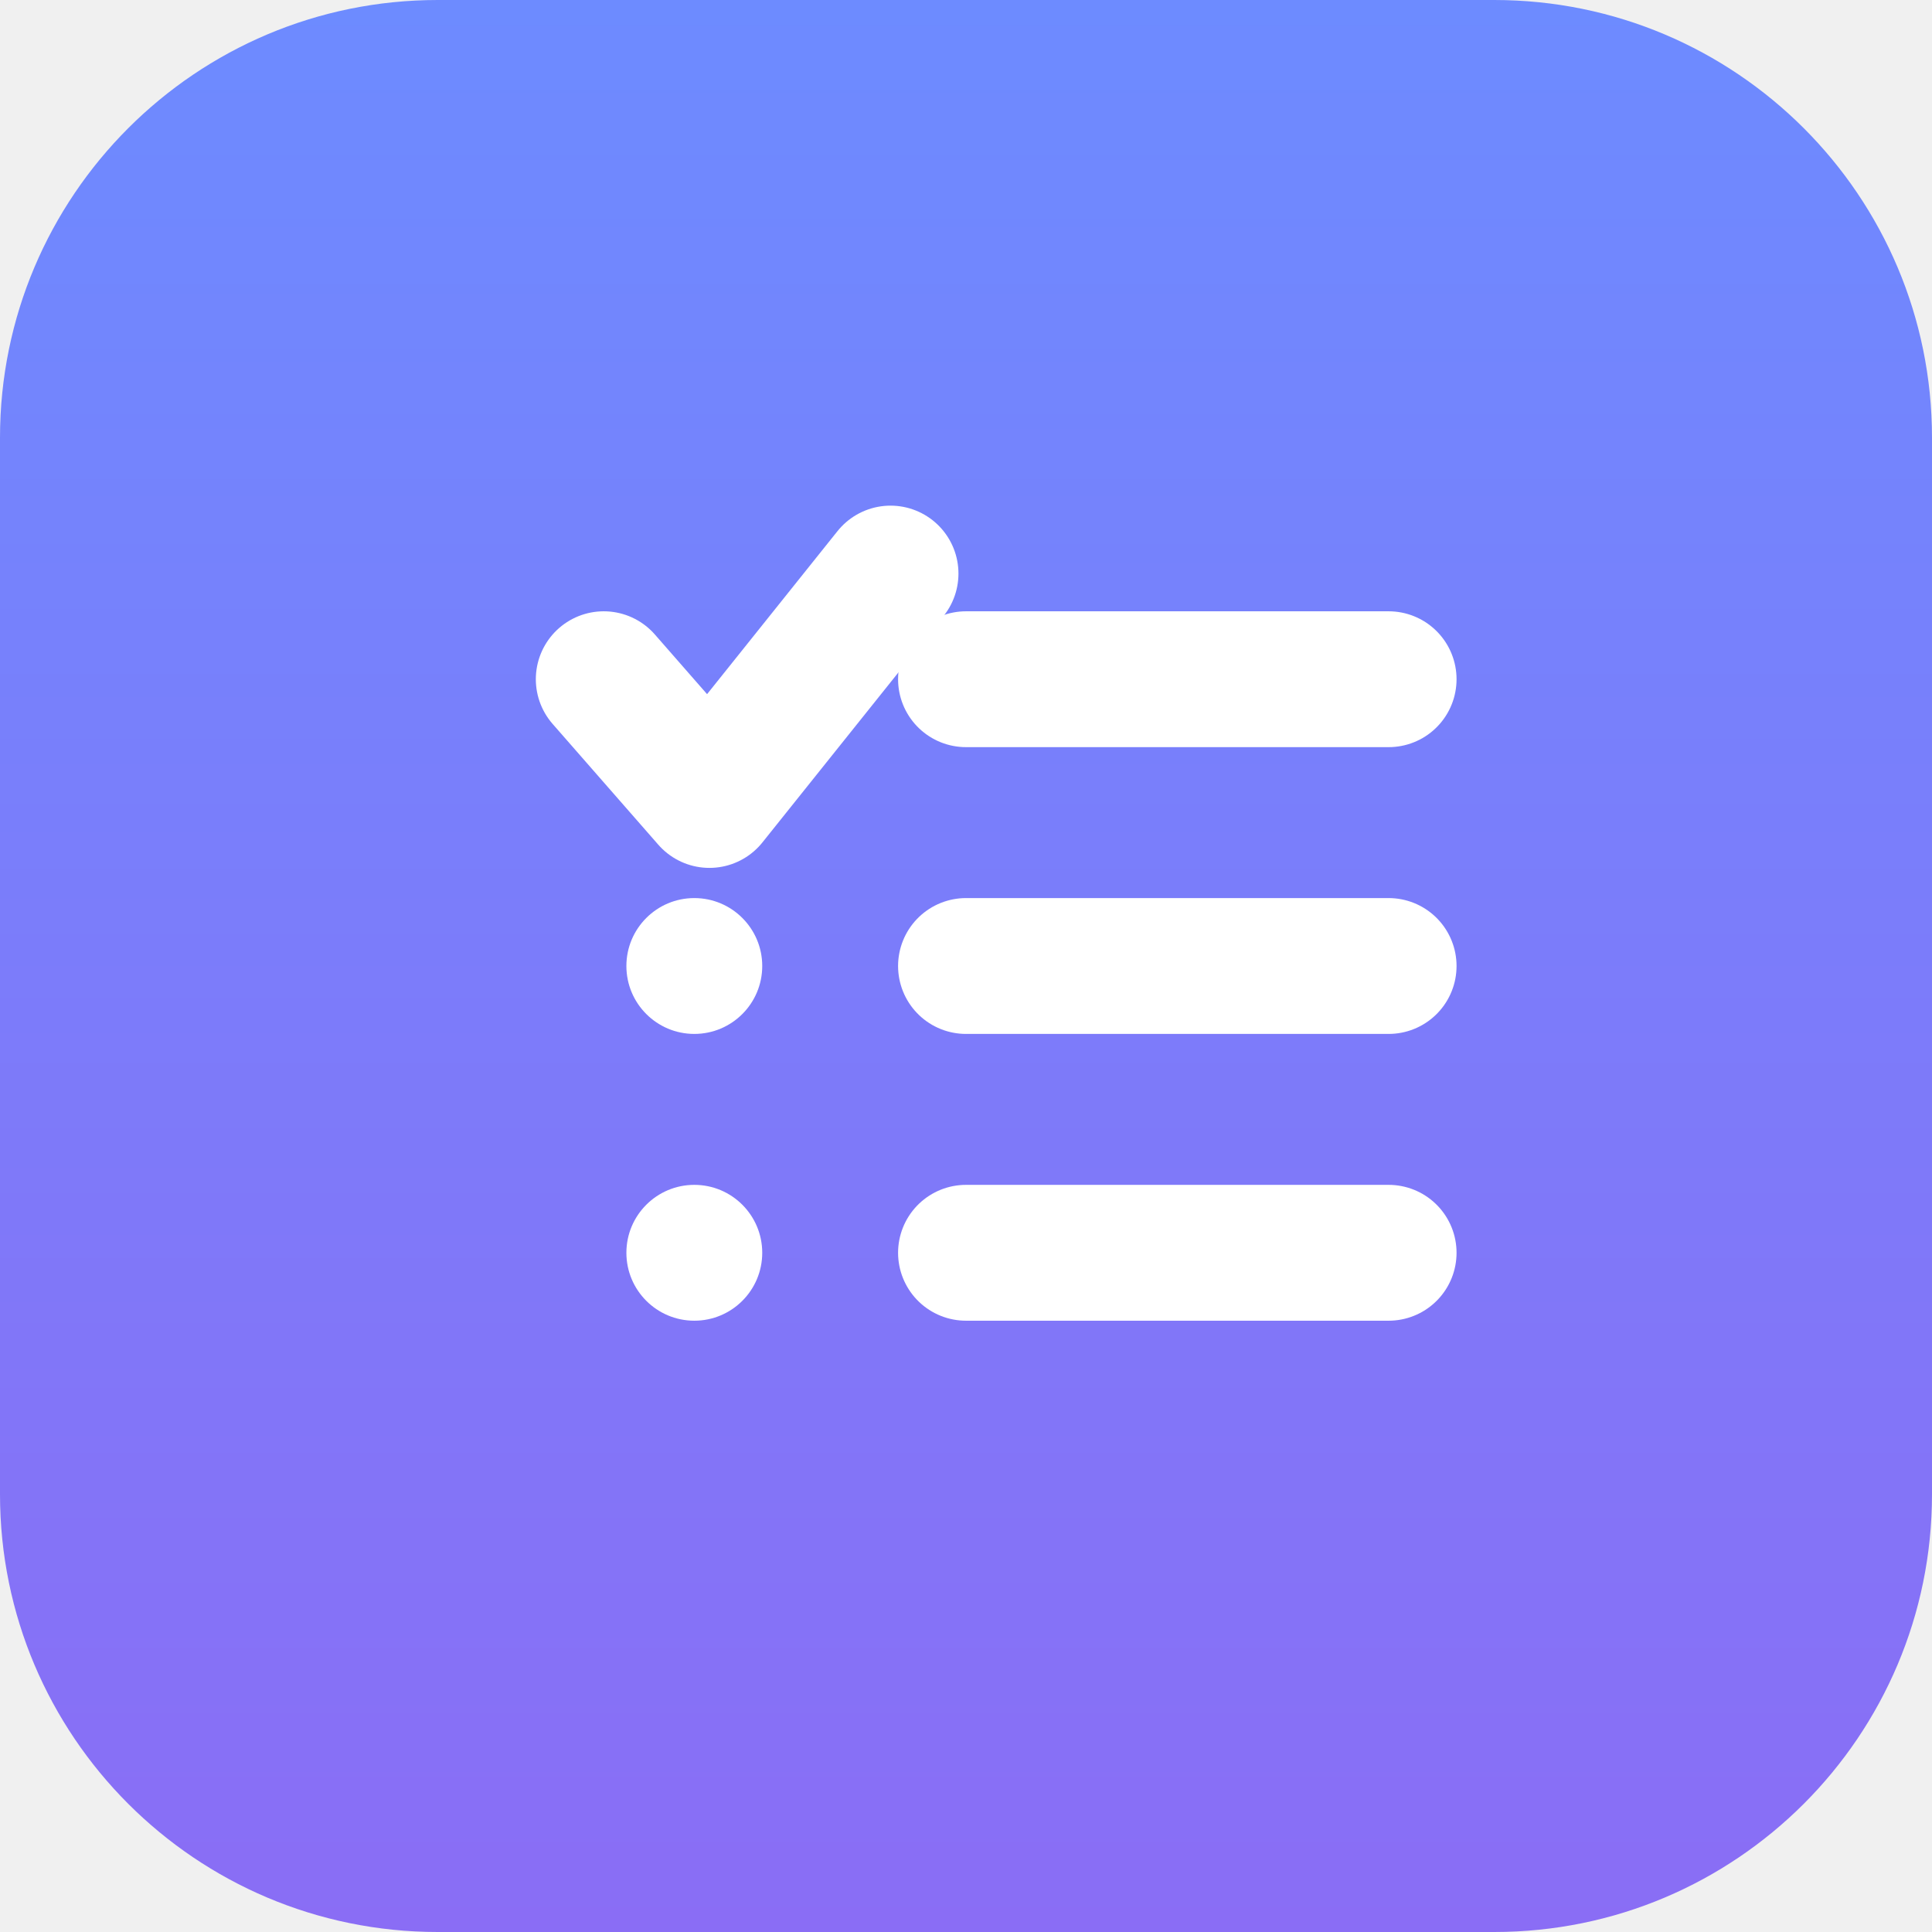
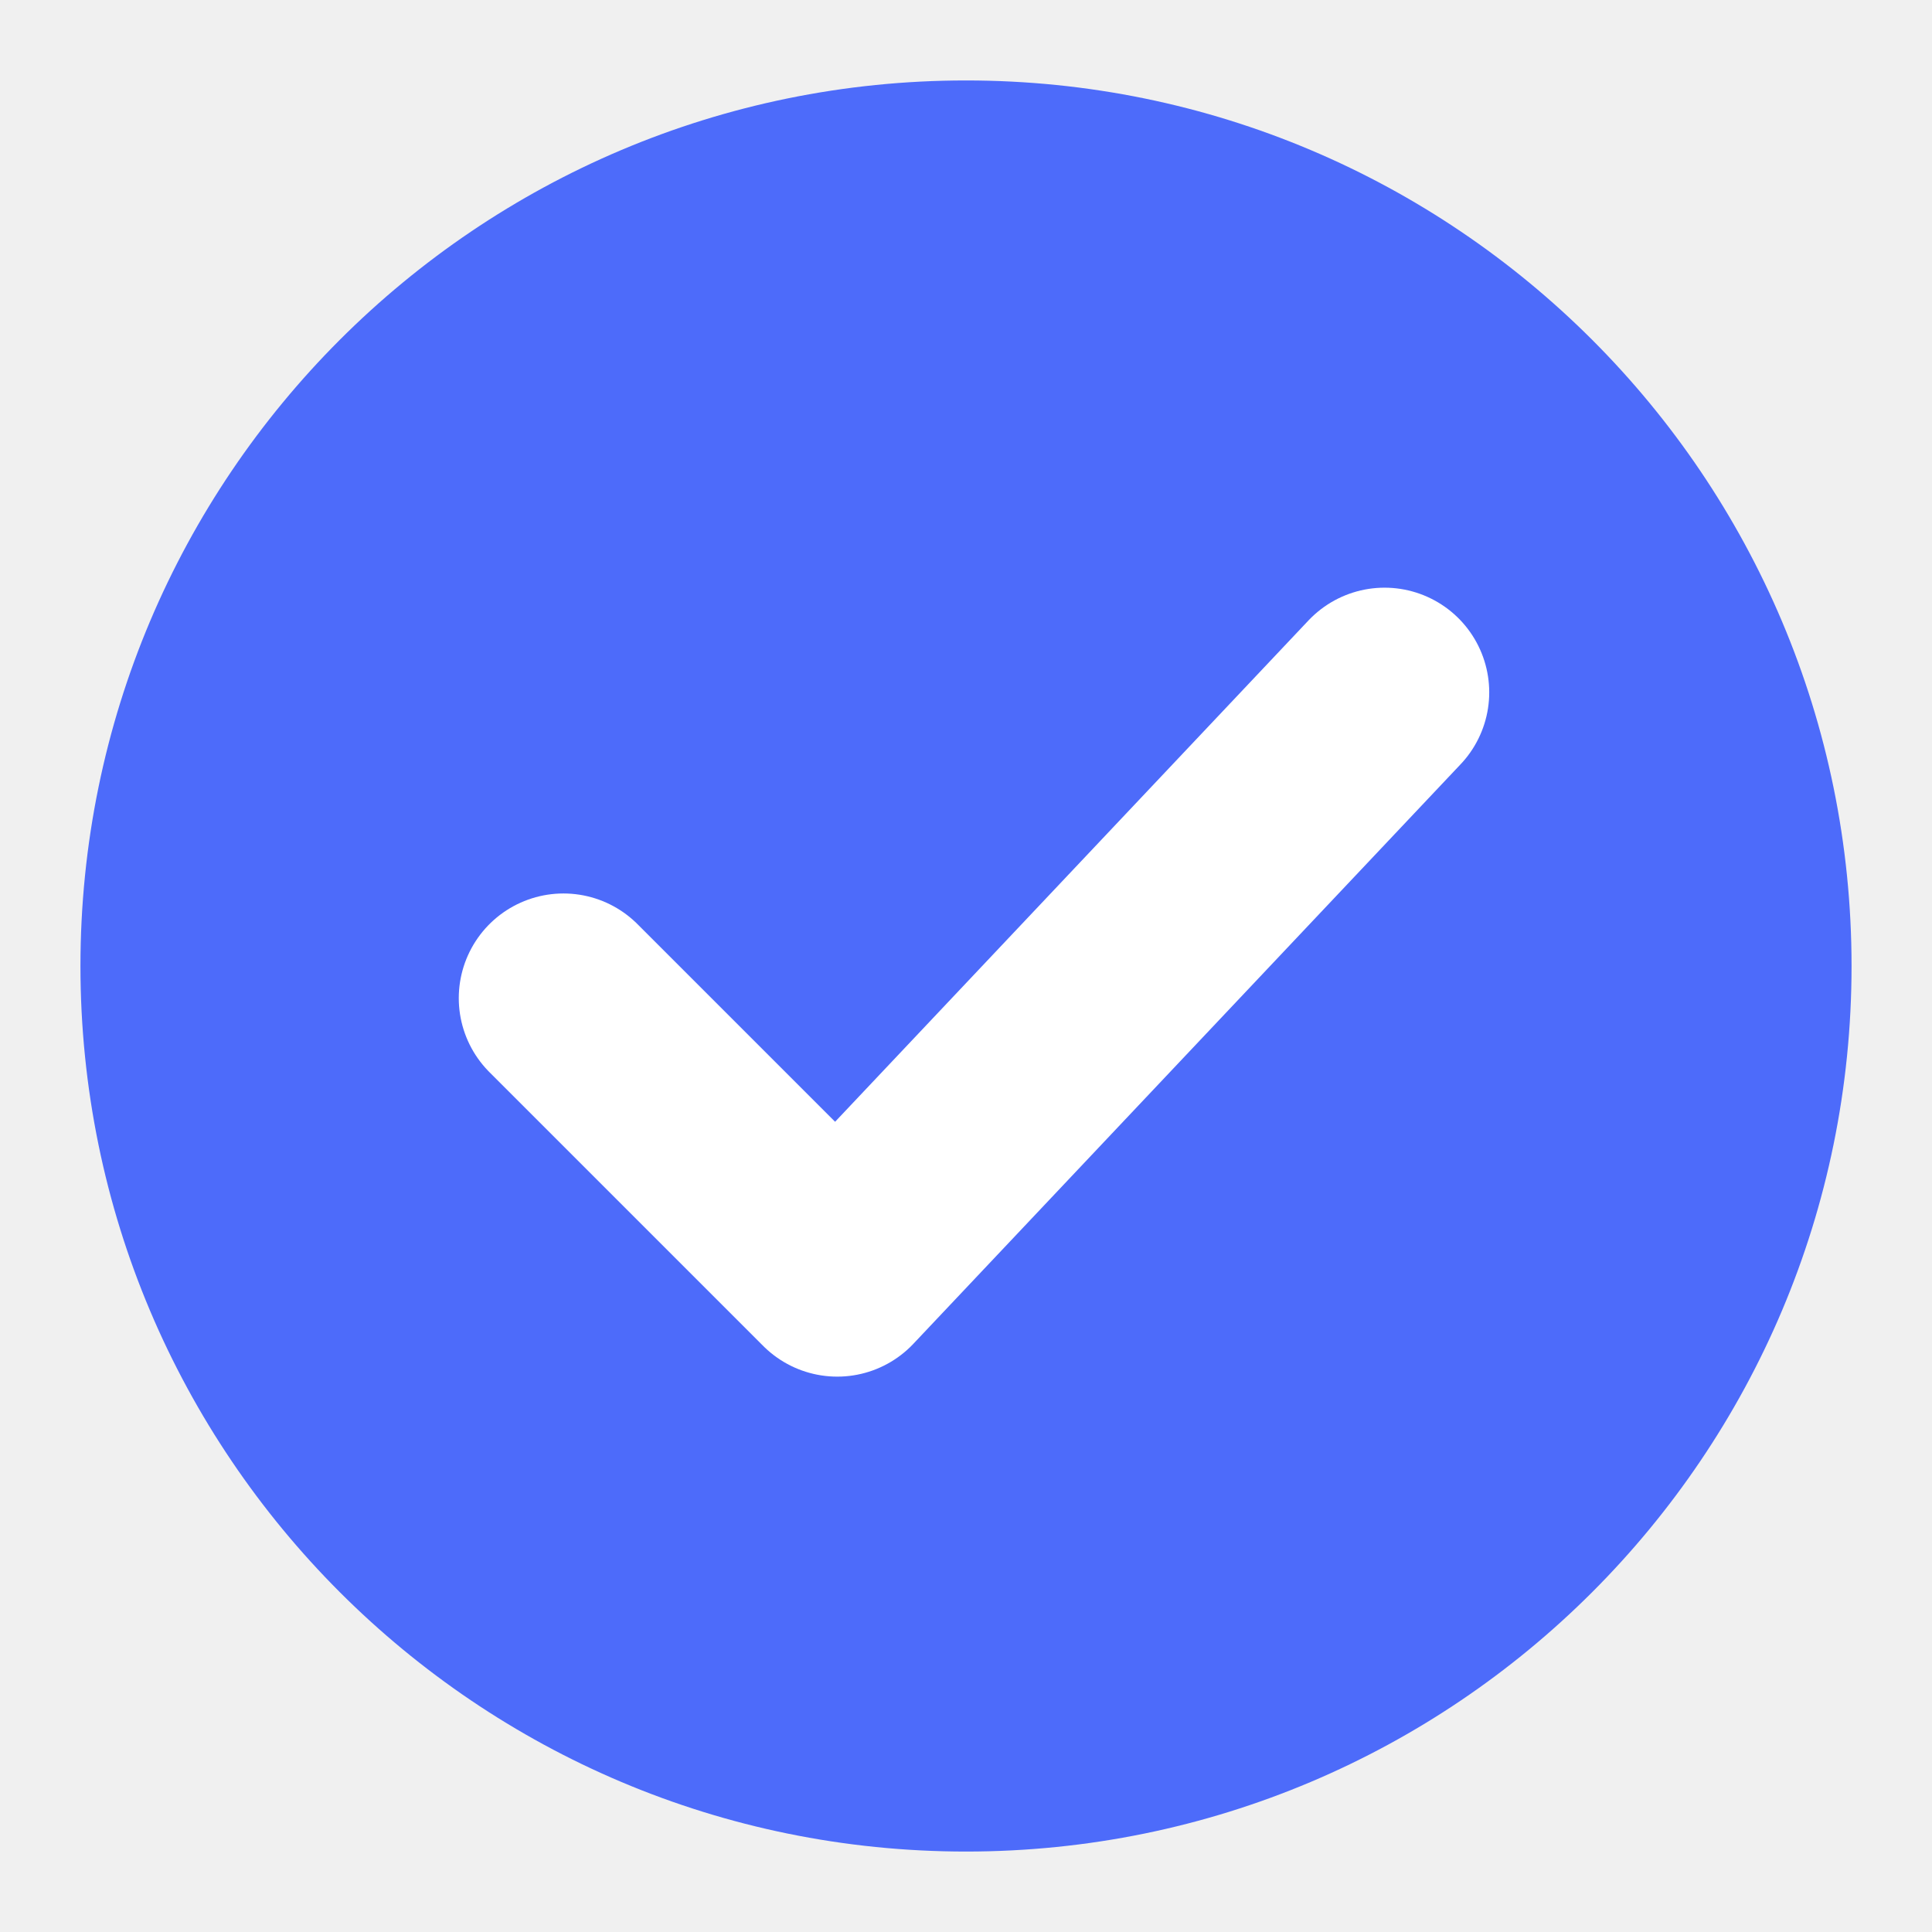
<svg xmlns="http://www.w3.org/2000/svg" viewBox="0 0 128 128" width="128" height="128">
-   <defs>
-     <linearGradient id="g" x1="0" y1="0" x2="0" y2="1">
-       <stop offset="0" stop-color="#6d8bff" />
-       <stop offset="1" stop-color="#8a6df5" />
-     </linearGradient>
-   </defs>
-   <rect x="0" y="0" width="128" height="128" rx="29" fill="url(#g)" />
-   <g fill="none" stroke="#ffffff" stroke-width="9" stroke-linecap="round" stroke-linejoin="round">
-     <path d="M40 45l7 8 12-15" />
-     <path d="M64 45h28" />
-     <path d="M64 64h28" />
-     <path d="M64 83h28" />
-   </g>
-   <g fill="#ffffff">
-     <circle cx="46" cy="64" r="4.5" />
-     <circle cx="46" cy="83" r="4.5" />
-   </g>
+   <circle cx="64" cy="64" r="58.67" fill="#4d6bfa" />
+   <path d="M37.33 66.13 55.47 84.27 91.73 45.87" fill="none" stroke="#ffffff" stroke-width="13.87" stroke-linecap="round" stroke-linejoin="round" />
</svg>
